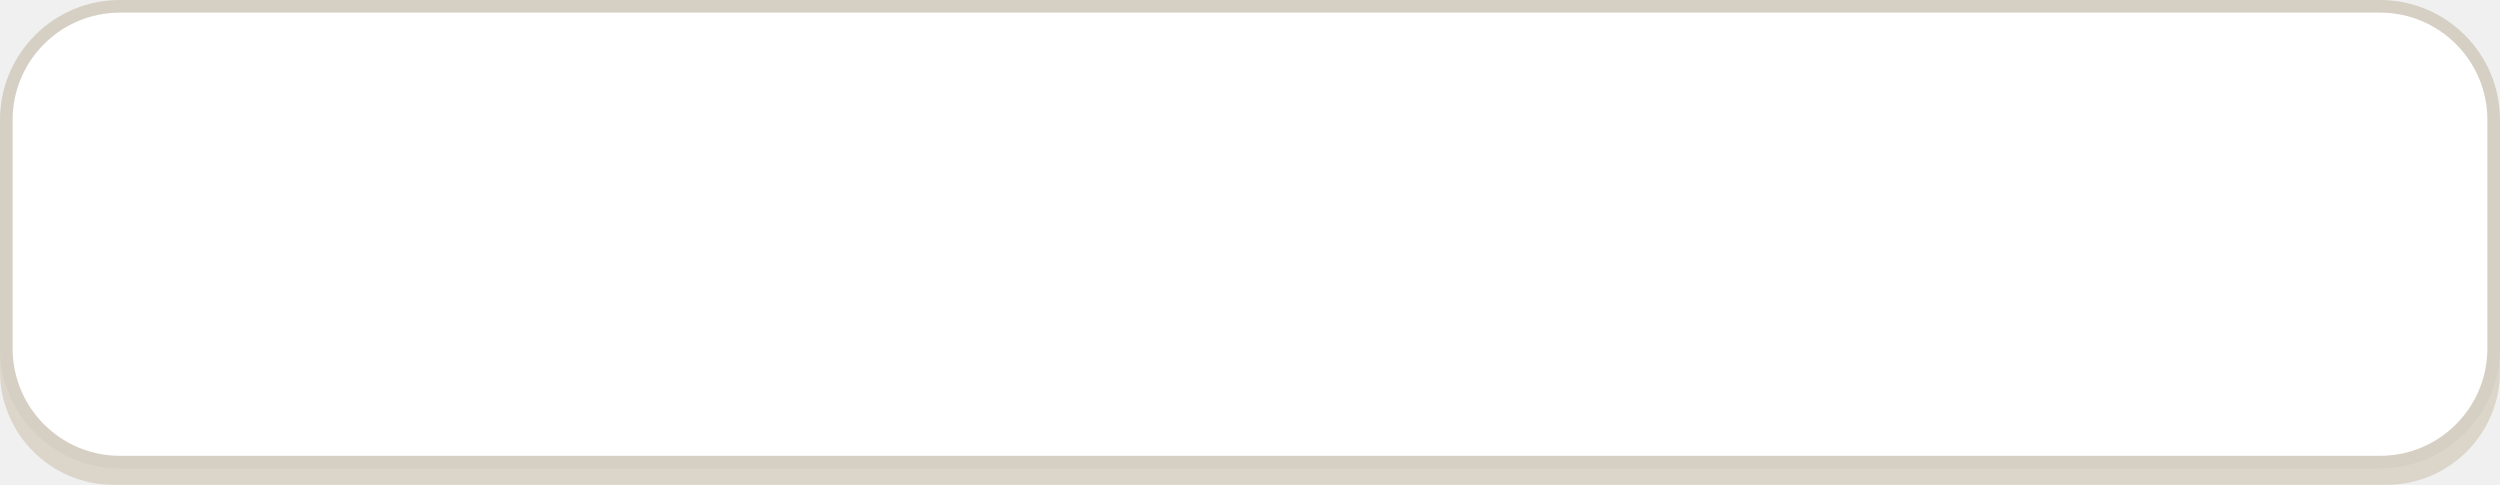
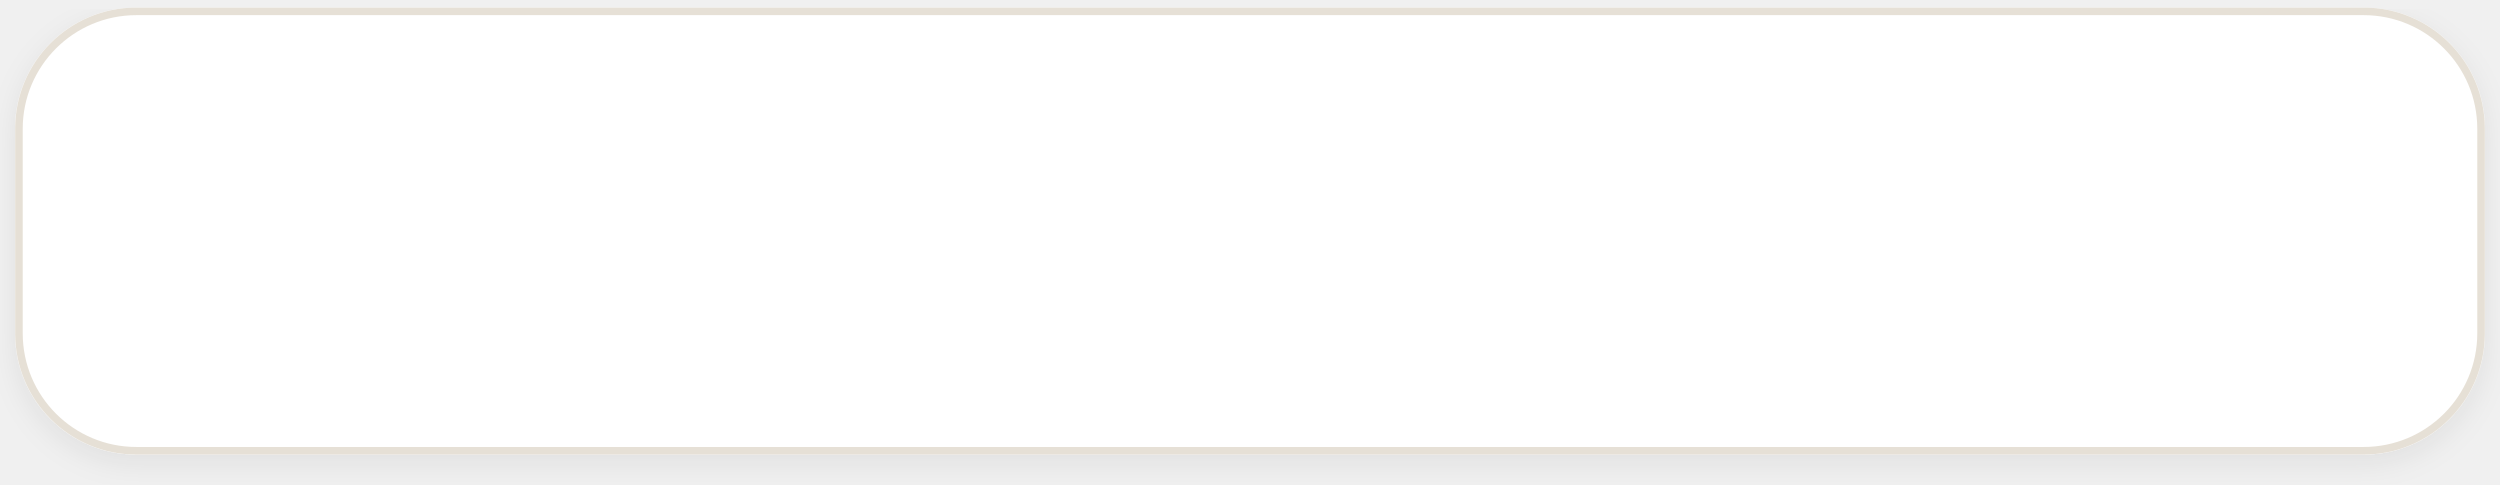
<svg xmlns="http://www.w3.org/2000/svg" data-size="990,192" width="990" height="192" viewBox="0 0 990 192">
-   <rect x="0" y="9" width="990" height="183" rx="45" fill="#DCD6CA" />
-   <rect x="2.5" y="2.5" width="985" height="180.5" rx="45" fill="#FFFFFF" stroke="#D6D0C4" stroke-width="5" />
+   <defs>
+     <filter id="sh76" filterUnits="userSpaceOnUse" x="0" y="0" width="990" height="192" color-interpolation-filters="sRGB">
+       <feDropShadow dx="0" dy="3.6" stdDeviation="5.4" flood-color="#1B1F24" flood-opacity="0.07" />
+     </filter>
+   </defs>
+   <clipPath id="cl77">
+     <rect x="6" y="3" width="978" height="177" rx="48" />
+   </clipPath>
+   <rect x="6" y="3" width="978" height="177" rx="48" fill="#FFFFFF" filter="url(#sh76)" />
+   <rect x="7.5" y="4.5" width="975" height="174" rx="46.5" fill="none" stroke="#E6E0D6" stroke-width="3" />
</svg>
